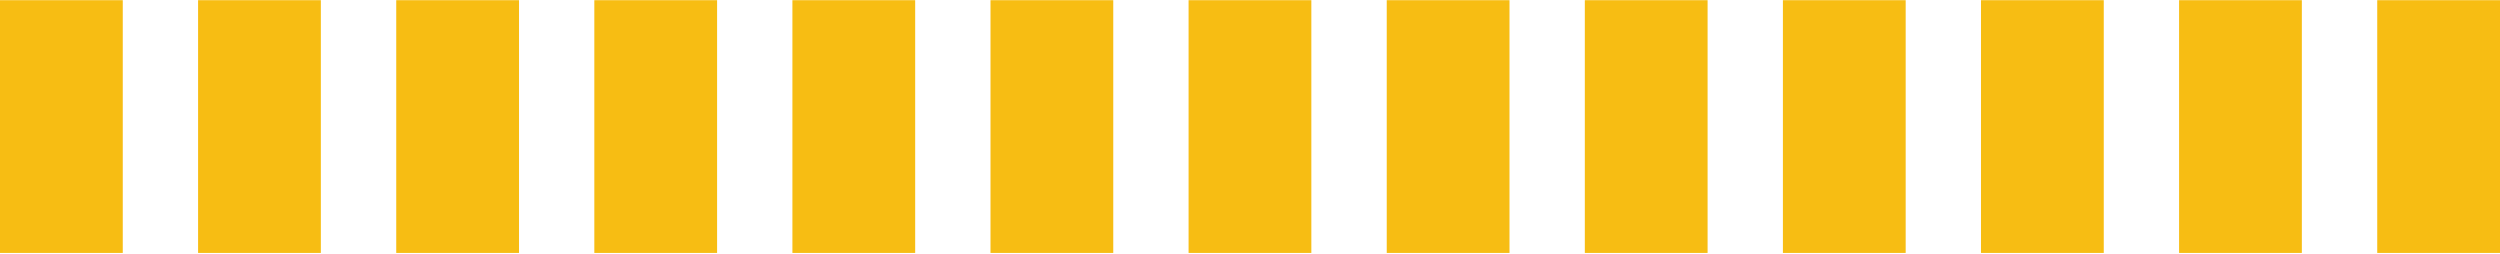
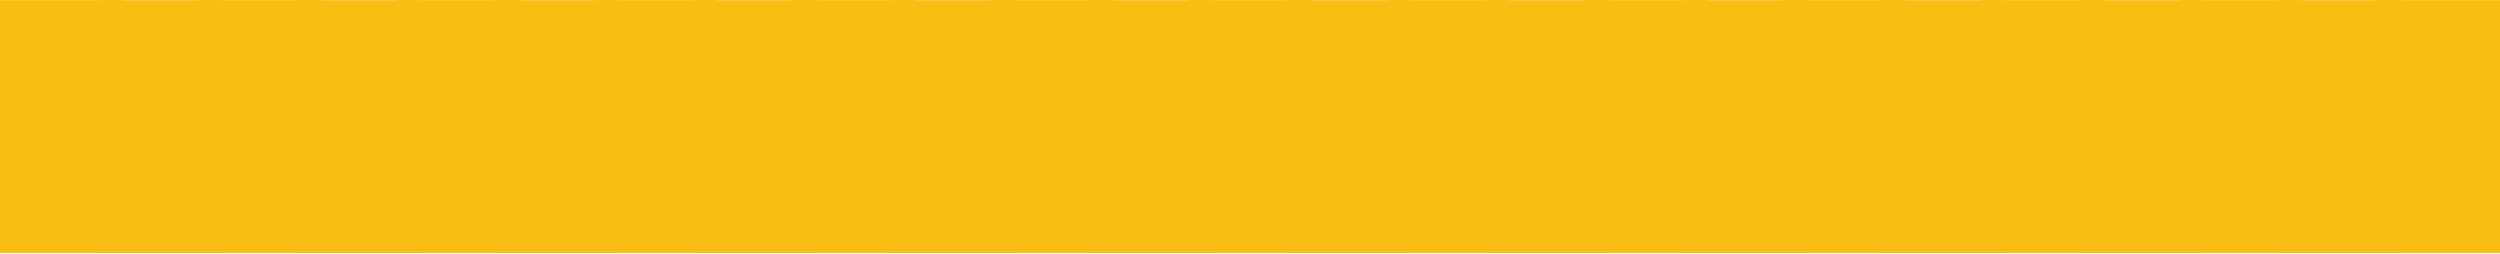
- <svg xmlns="http://www.w3.org/2000/svg" version="1.2" baseProfile="tiny" x="0in" y="0in" width="1.363in" height="0.138in" viewBox="0 0 34.619 3.5">
+ <svg xmlns="http://www.w3.org/2000/svg" version="1.2" baseProfile="tiny" x="0in" y="0in" width="1.363in" height="0.138in" viewBox="0 0 34.619 3.501">
  <g id="copper1">
    <rect id="connector0pad" connectorname="1" x="0" y="0" width="1.7" height="3.5" stroke="none" stroke-width="0" fill="#F7BD13" stroke-linecap="round" />
    <rect id="connector1pad" connectorname="2" x="2.743" y="0" width="1.7" height="3.5" stroke="none" stroke-width="0" fill="#F7BD13" stroke-linecap="round" />
    <rect id="connector2pad" connectorname="3" x="5.487" y="0" width="1.7" height="3.5" stroke="none" stroke-width="0" fill="#F7BD13" stroke-linecap="round" />
    <rect id="connector3pad" connectorname="4" x="8.23" y="0" width="1.7" height="3.5" stroke="none" stroke-width="0" fill="#F7BD13" stroke-linecap="round" />
    <rect id="connector4pad" connectorname="5" x="10.973" y="0" width="1.7" height="3.5" stroke="none" stroke-width="0" fill="#F7BD13" stroke-linecap="round" />
    <rect id="connector5pad" connectorname="6" x="13.716" y="0" width="1.7" height="3.5" stroke="none" stroke-width="0" fill="#F7BD13" stroke-linecap="round" />
    <rect id="connector6pad" connectorname="7" x="16.459" y="0" width="1.7" height="3.5" stroke="none" stroke-width="0" fill="#F7BD13" stroke-linecap="round" />
    <rect id="connector7pad" connectorname="8" x="19.203" y="0" width="1.7" height="3.5" stroke="none" stroke-width="0" fill="#F7BD13" stroke-linecap="round" />
-     <rect id="connector8pad" connectorname="9" x="21.946" y="0" width="1.7" height="3.5" stroke="none" stroke-width="0" fill="#F7BD13" stroke-linecap="round" />
-     <rect id="connector9pad" connectorname="10" x="24.689" y="0" width="1.7" height="3.5" stroke="none" stroke-width="0" fill="#F7BD13" stroke-linecap="round" />
-     <rect id="connector10pad" connectorname="11" x="27.432" y="0" width="1.7" height="3.5" stroke="none" stroke-width="0" fill="#F7BD13" stroke-linecap="round" />
-     <rect id="connector11pad" connectorname="12" x="30.175" y="0" width="1.7" height="3.5" stroke="none" stroke-width="0" fill="#F7BD13" stroke-linecap="round" />
-     <rect id="connector12pad" connectorname="13" x="32.919" y="0" width="1.7" height="3.5" stroke="none" stroke-width="0" fill="#F7BD13" stroke-linecap="round" />
+     <rect id="connector8pad" connectorname="14" x="1.372" y="0.001" width="1.7" height="3.5" stroke="none" stroke-width="0" fill="#F7BD13" stroke-linecap="round" />
+     <rect id="connector9pad" connectorname="9" x="21.946" y="0" width="1.7" height="3.5" stroke="none" stroke-width="0" fill="#F7BD13" stroke-linecap="round" />
+     <rect id="connector10pad" connectorname="10" x="24.689" y="0" width="1.7" height="3.5" stroke="none" stroke-width="0" fill="#F7BD13" stroke-linecap="round" />
+     <rect id="connector11pad" connectorname="11" x="27.432" y="0" width="1.7" height="3.5" stroke="none" stroke-width="0" fill="#F7BD13" stroke-linecap="round" />
+     <rect id="connector12pad" connectorname="12" x="30.175" y="0" width="1.7" height="3.5" stroke="none" stroke-width="0" fill="#F7BD13" stroke-linecap="round" />
+     <rect id="connector13pad" connectorname="13" x="32.919" y="0" width="1.7" height="3.5" stroke="none" stroke-width="0" fill="#F7BD13" stroke-linecap="round" />
+     <rect id="connector14pad" connectorname="15" x="4.115" y="0.001" width="1.7" height="3.5" stroke="none" stroke-width="0" fill="#F7BD13" stroke-linecap="round" />
+     <rect id="connector15pad" connectorname="16" x="6.858" y="0.001" width="1.7" height="3.5" stroke="none" stroke-width="0" fill="#F7BD13" stroke-linecap="round" />
+     <rect id="connector16pad" connectorname="17" x="9.601" y="0.001" width="1.7" height="3.5" stroke="none" stroke-width="0" fill="#F7BD13" stroke-linecap="round" />
+     <rect id="connector17pad" connectorname="18" x="12.345" y="0.001" width="1.7" height="3.5" stroke="none" stroke-width="0" fill="#F7BD13" stroke-linecap="round" />
+     <rect id="connector18pad" connectorname="19" x="15.088" y="0.001" width="1.7" height="3.5" stroke="none" stroke-width="0" fill="#F7BD13" stroke-linecap="round" />
+     <rect id="connector19pad" connectorname="20" x="17.831" y="0.001" width="1.7" height="3.5" stroke="none" stroke-width="0" fill="#F7BD13" stroke-linecap="round" />
+     <rect id="connector20pad" connectorname="21" x="20.574" y="0.001" width="1.7" height="3.5" stroke="none" stroke-width="0" fill="#F7BD13" stroke-linecap="round" />
+     <rect id="connector21pad" connectorname="22" x="23.317" y="0.001" width="1.7" height="3.5" stroke="none" stroke-width="0" fill="#F7BD13" stroke-linecap="round" />
+     <rect id="connector22pad" connectorname="23" x="26.061" y="0.001" width="1.7" height="3.5" stroke="none" stroke-width="0" fill="#F7BD13" stroke-linecap="round" />
+     <rect id="connector23pad" connectorname="24" x="28.804" y="0.001" width="1.7" height="3.5" stroke="none" stroke-width="0" fill="#F7BD13" stroke-linecap="round" />
+     <rect id="connector24pad" connectorname="25" x="31.547" y="0.001" width="1.7" height="3.5" stroke="none" stroke-width="0" fill="#F7BD13" stroke-linecap="round" />
    <g id="copper0">
</g>
  </g>
  <g id="silkscreen">
</g>
</svg>
